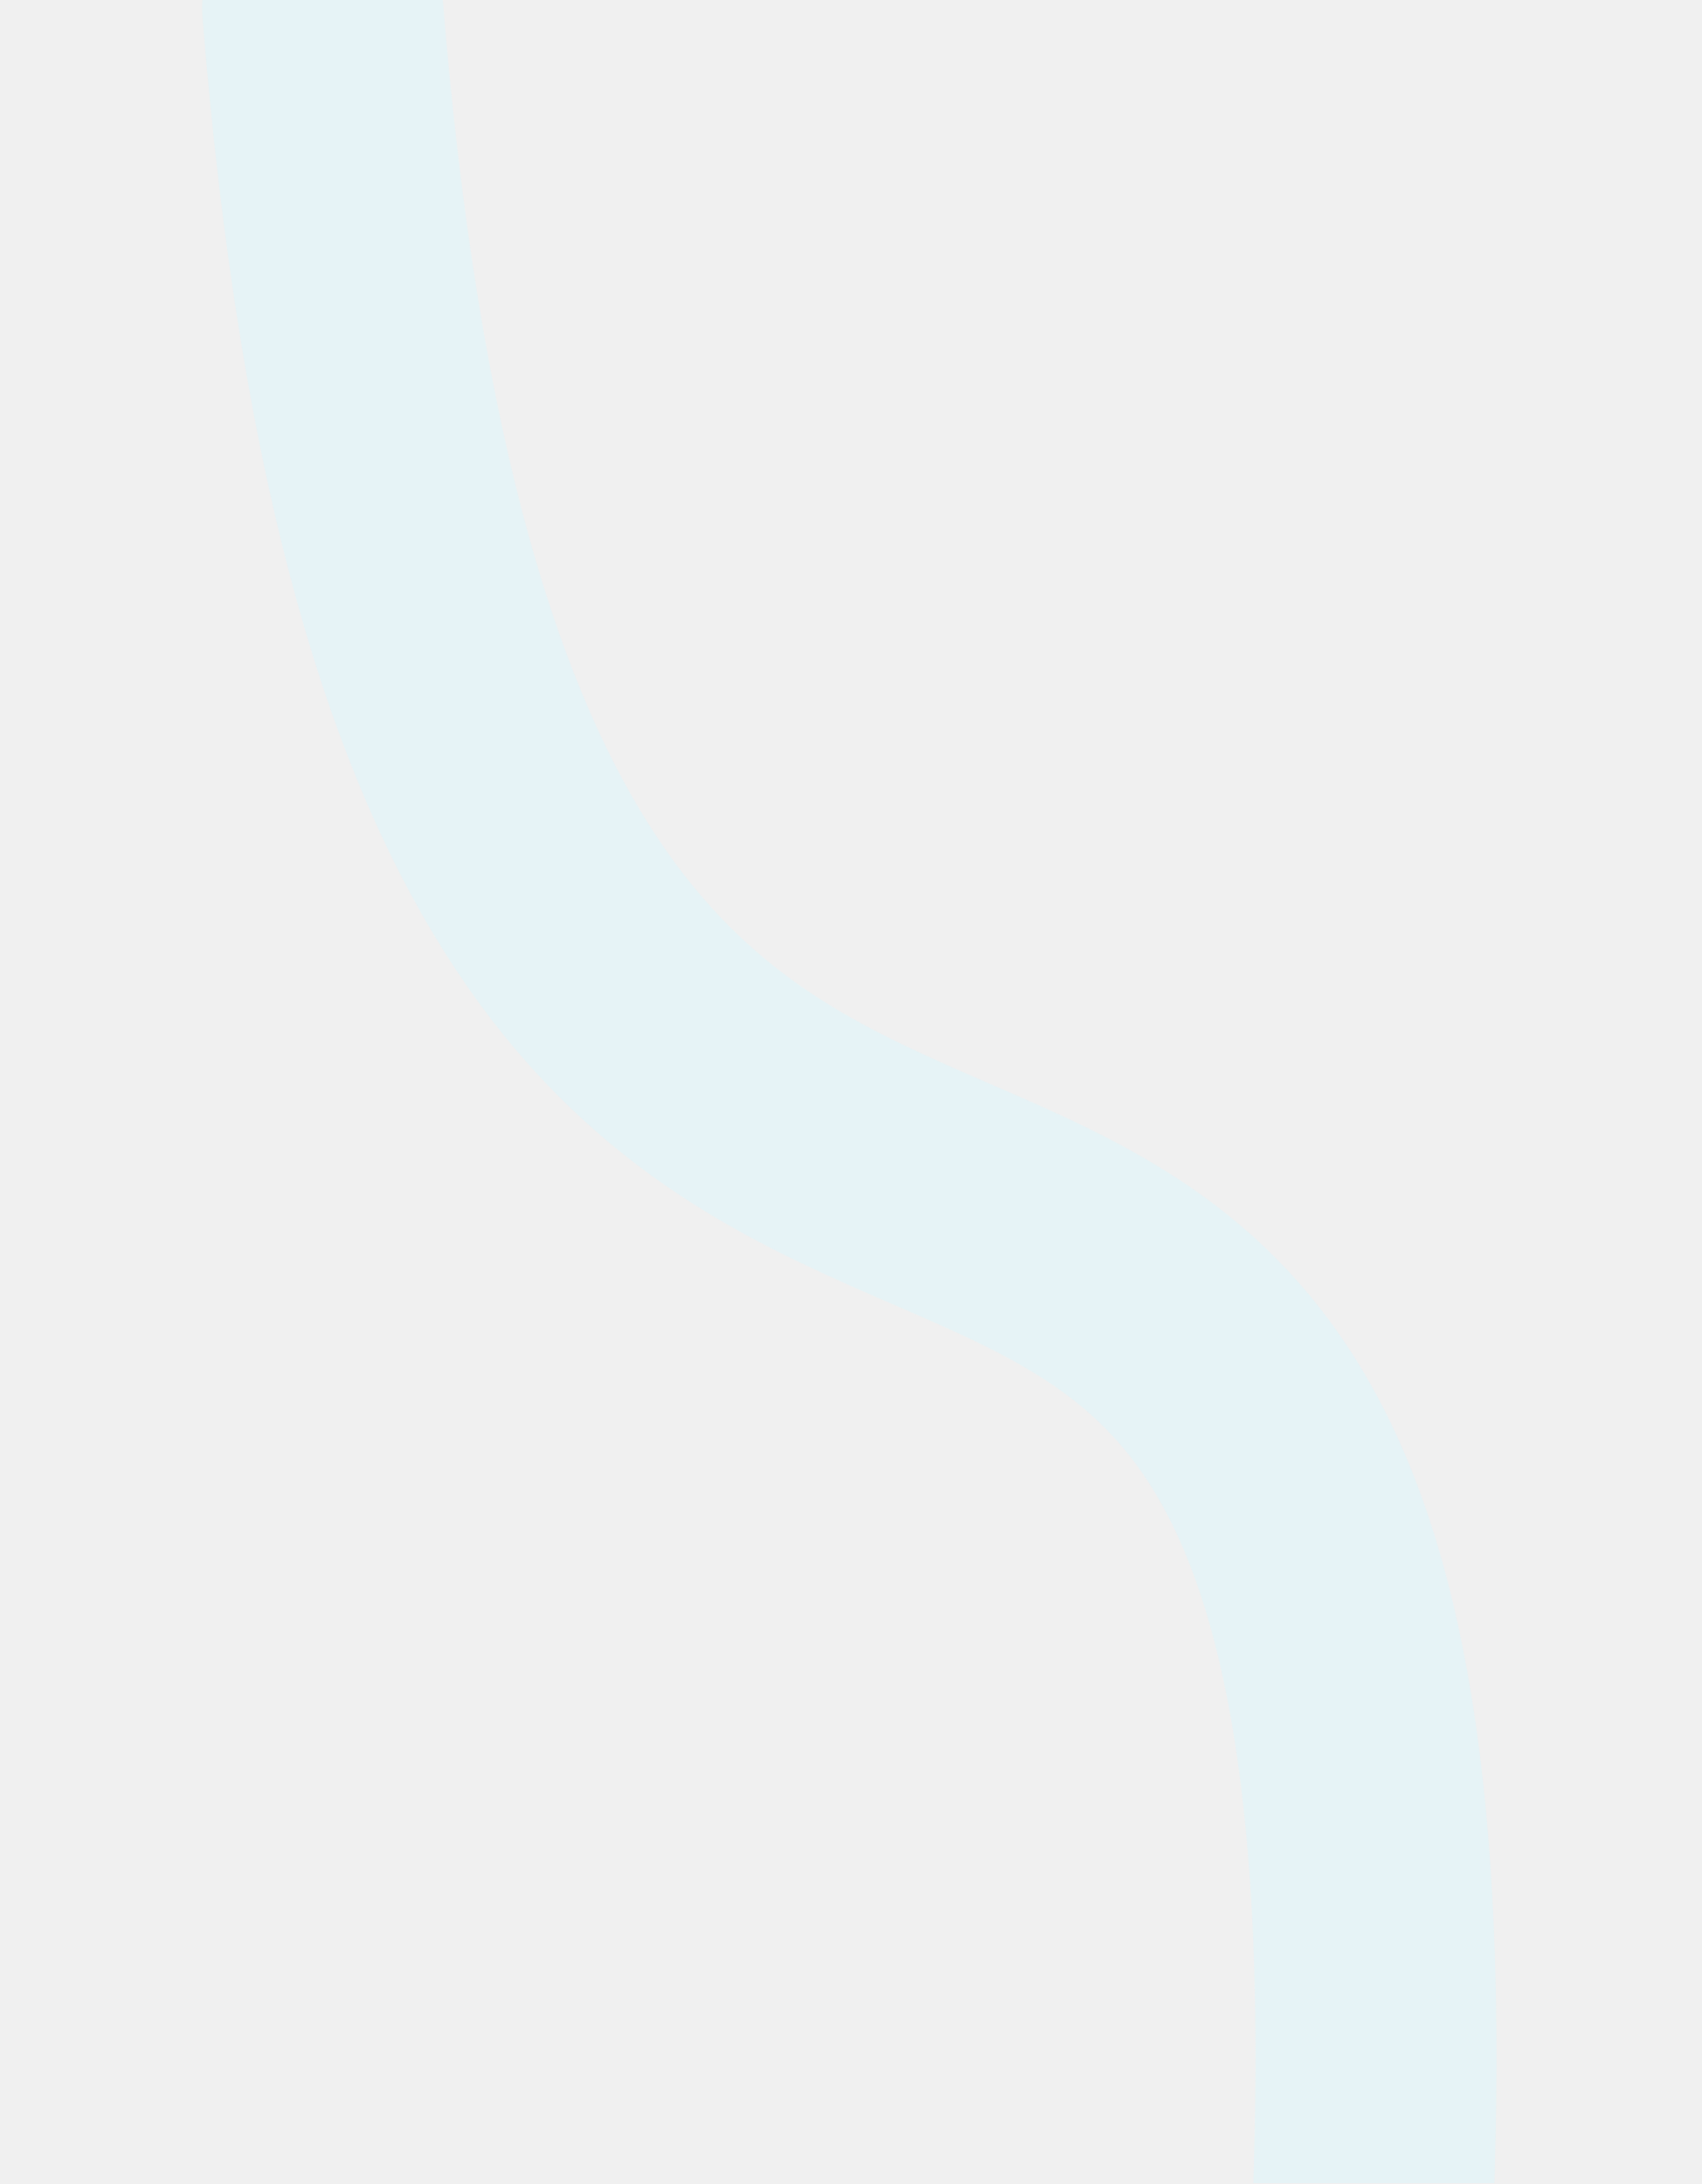
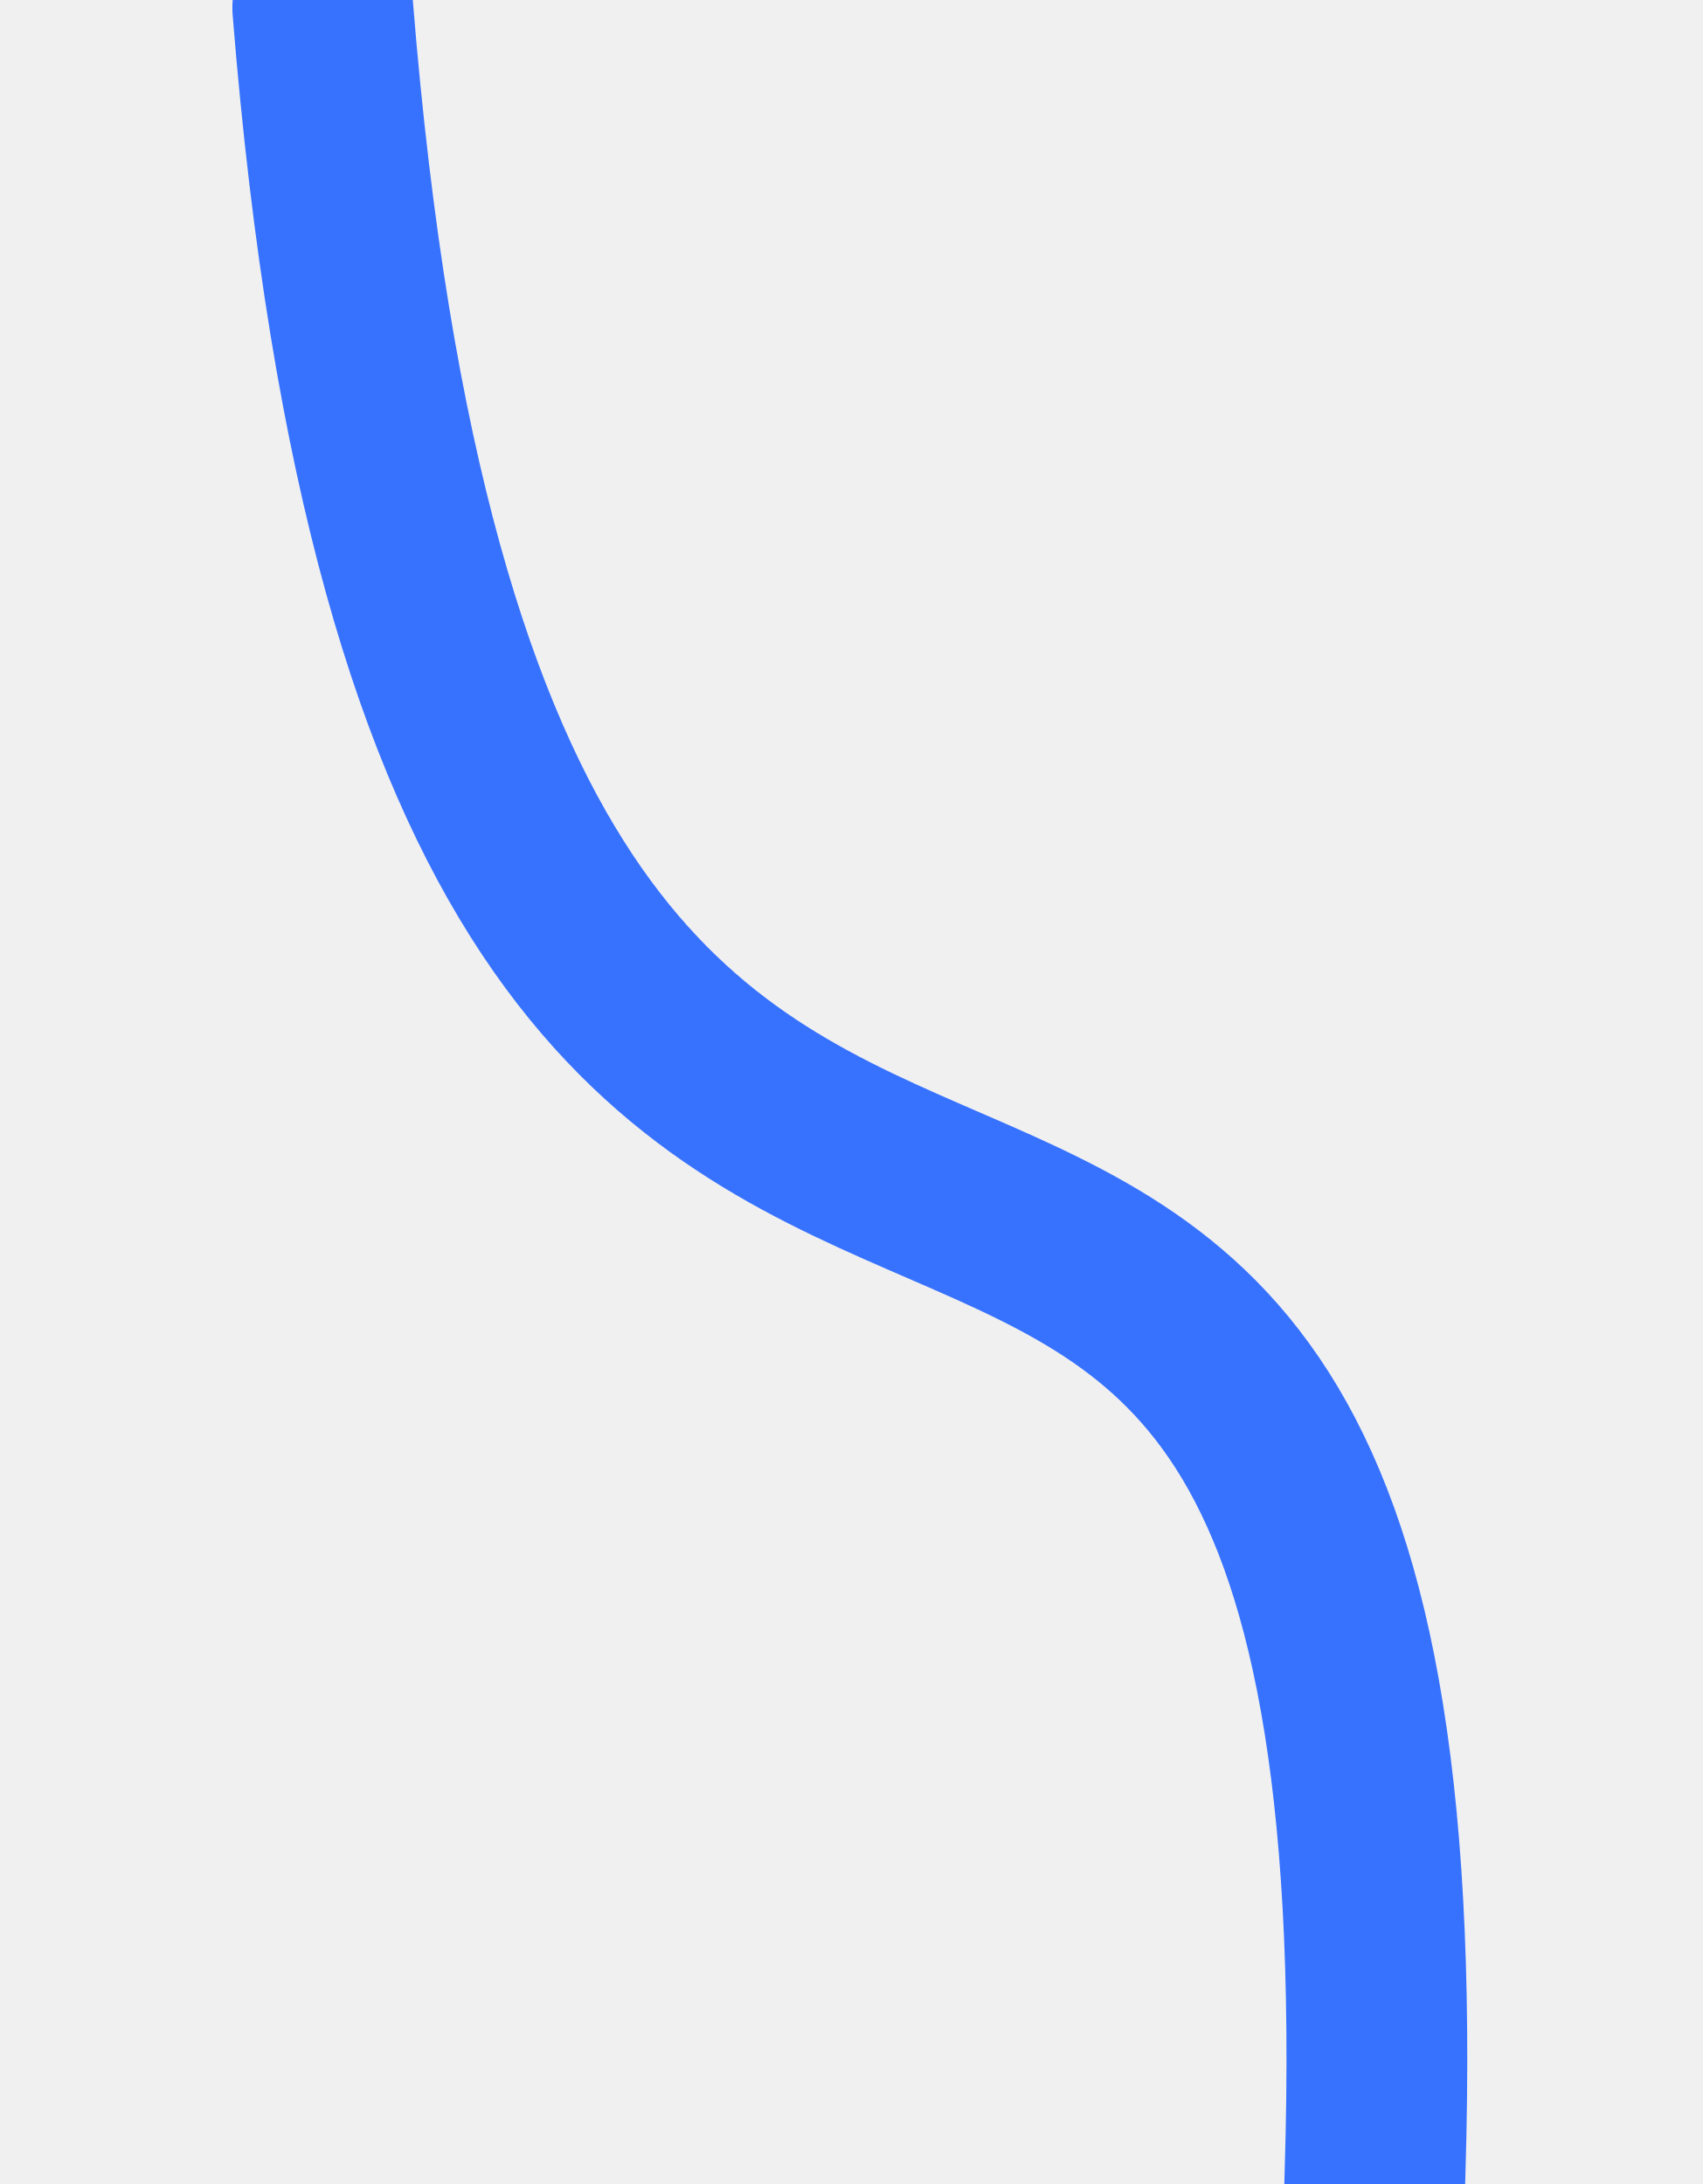
- <svg xmlns="http://www.w3.org/2000/svg" width="226" height="290" viewBox="0 0 226 290" fill="none">
-   <g clip-path="url(#clip0_1885_12247)">
-     <path d="M42.847 1.051C62.703 247.551 189.031 76.073 182.548 288.413C175.838 508.191 223.478 309.348 223.478 462.481C223.478 522.944 124.054 319.82 129.17 424.575C143.274 713.394 146.051 540.474 105.159 437.116C105.084 436.925 157.137 464.994 157.012 464.675C119.648 369.015 151.537 248.047 151.537 490.123C151.537 652.275 152.079 262.227 157.012 413.406" stroke="#DCF6FD" stroke-opacity="0.5" stroke-width="32" stroke-linecap="round" />
-   </g>
+ <svg xmlns="http://www.w3.org/2000/svg" style="isolation:isolate" viewBox="0 0 226 290" width="226pt" height="290pt">
  <defs>
-     <clipPath id="clip0_1885_12247">
-       <rect width="225.269" height="290" fill="white" transform="translate(0.574219)" />
+     <clipPath id="_clipPath_3lKehASZirOHiIZjXBnzHiUCk5WllJjJ">
+       <rect width="226" height="290" />
    </clipPath>
  </defs>
+   <g clip-path="url(#_clipPath_3lKehASZirOHiIZjXBnzHiUCk5WllJjJ)">
+     <clipPath id="_clipPath_16TB6jYh1wWGvRj3UELQmWhydPUz1WZV">
+       <rect x="0.574" y="0" width="225.269" height="290" transform="matrix(1,0,0,1,0,0)" fill="rgb(255,255,255)" />
+     </clipPath>
+     <g clip-path="url(#_clipPath_16TB6jYh1wWGvRj3UELQmWhydPUz1WZV)">
+       <g>
+         <path d=" M 42.847 1.051 C 62.703 247.551 189.031 76.073 182.548 288.413 C 175.838 508.191 223.478 309.348 223.478 462.481 C 223.478 522.944 124.054 319.82 129.17 424.575 C 143.274 713.394 146.051 540.474 105.159 437.116 C 105.084 436.925 157.137 464.994 157.012 464.675 C 119.648 369.015 151.537 248.047 151.537 490.123 C 151.537 652.275 152.079 262.227 157.012 413.406" fill="none" vector-effect="non-scaling-stroke" stroke-width="32" stroke="rgb(55,114,255)" stroke-linejoin="miter" stroke-linecap="round" stroke-miterlimit="4" />
+       </g>
+     </g>
+   </g>
</svg>
